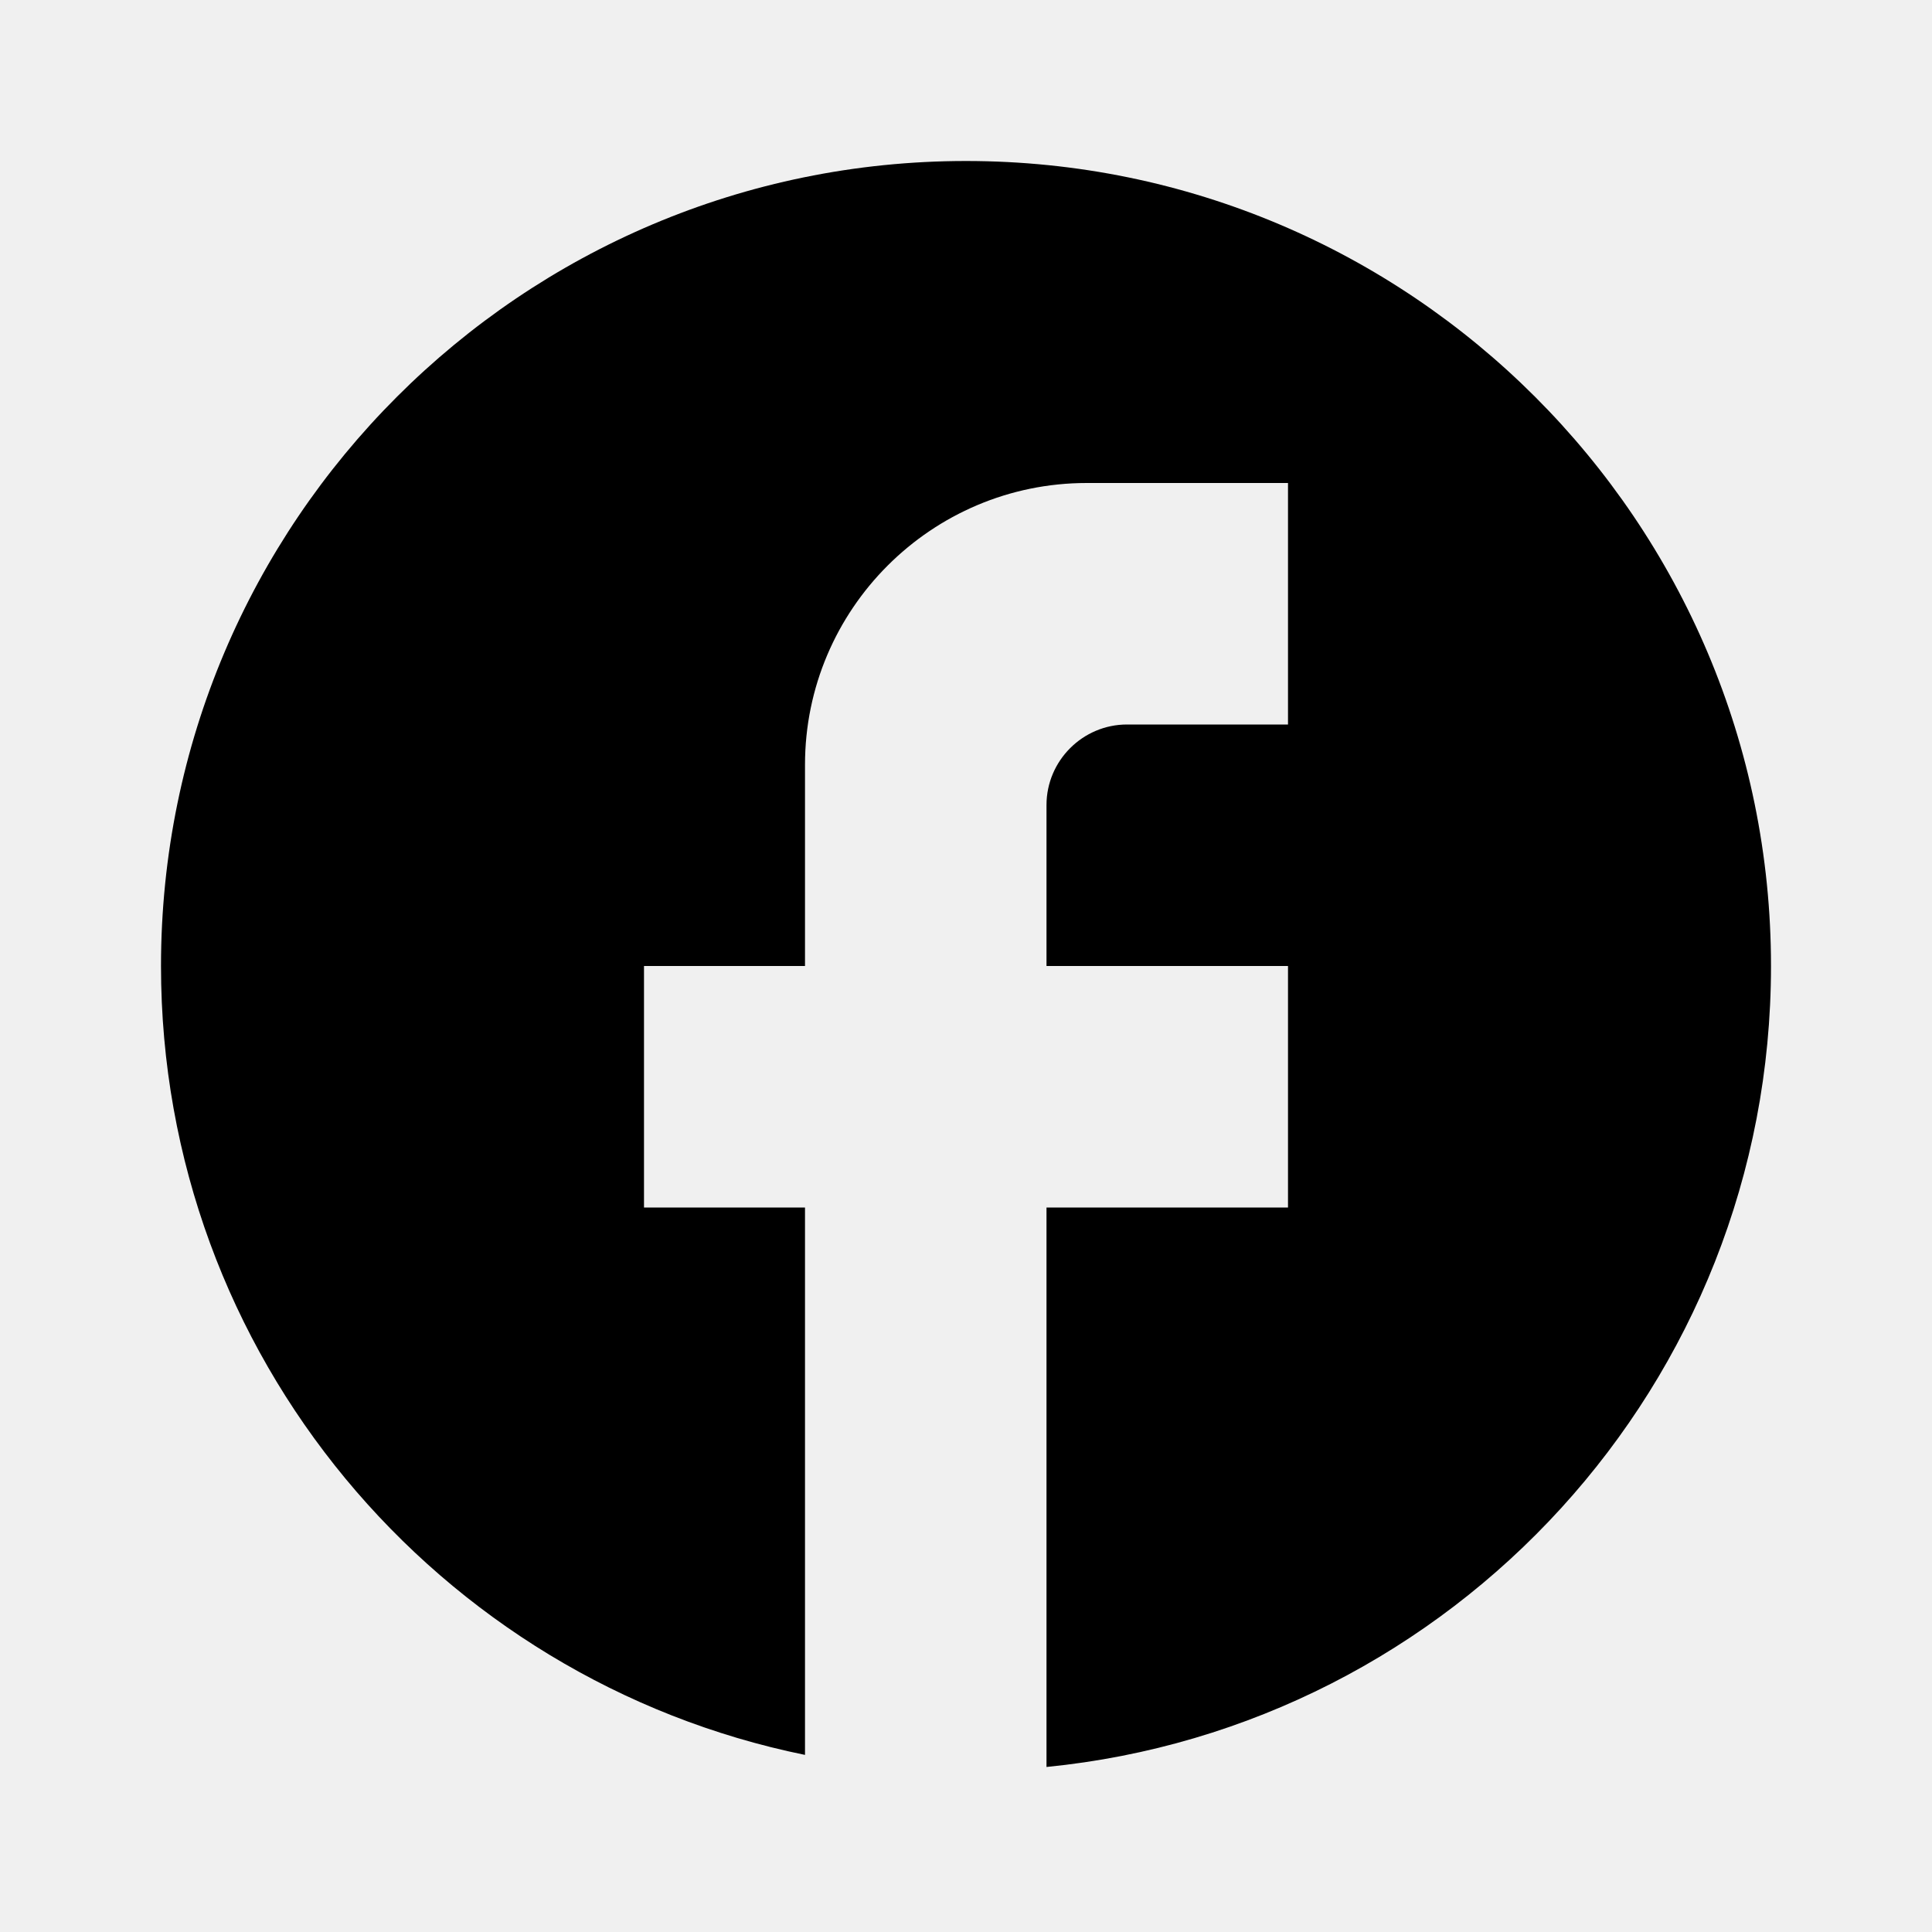
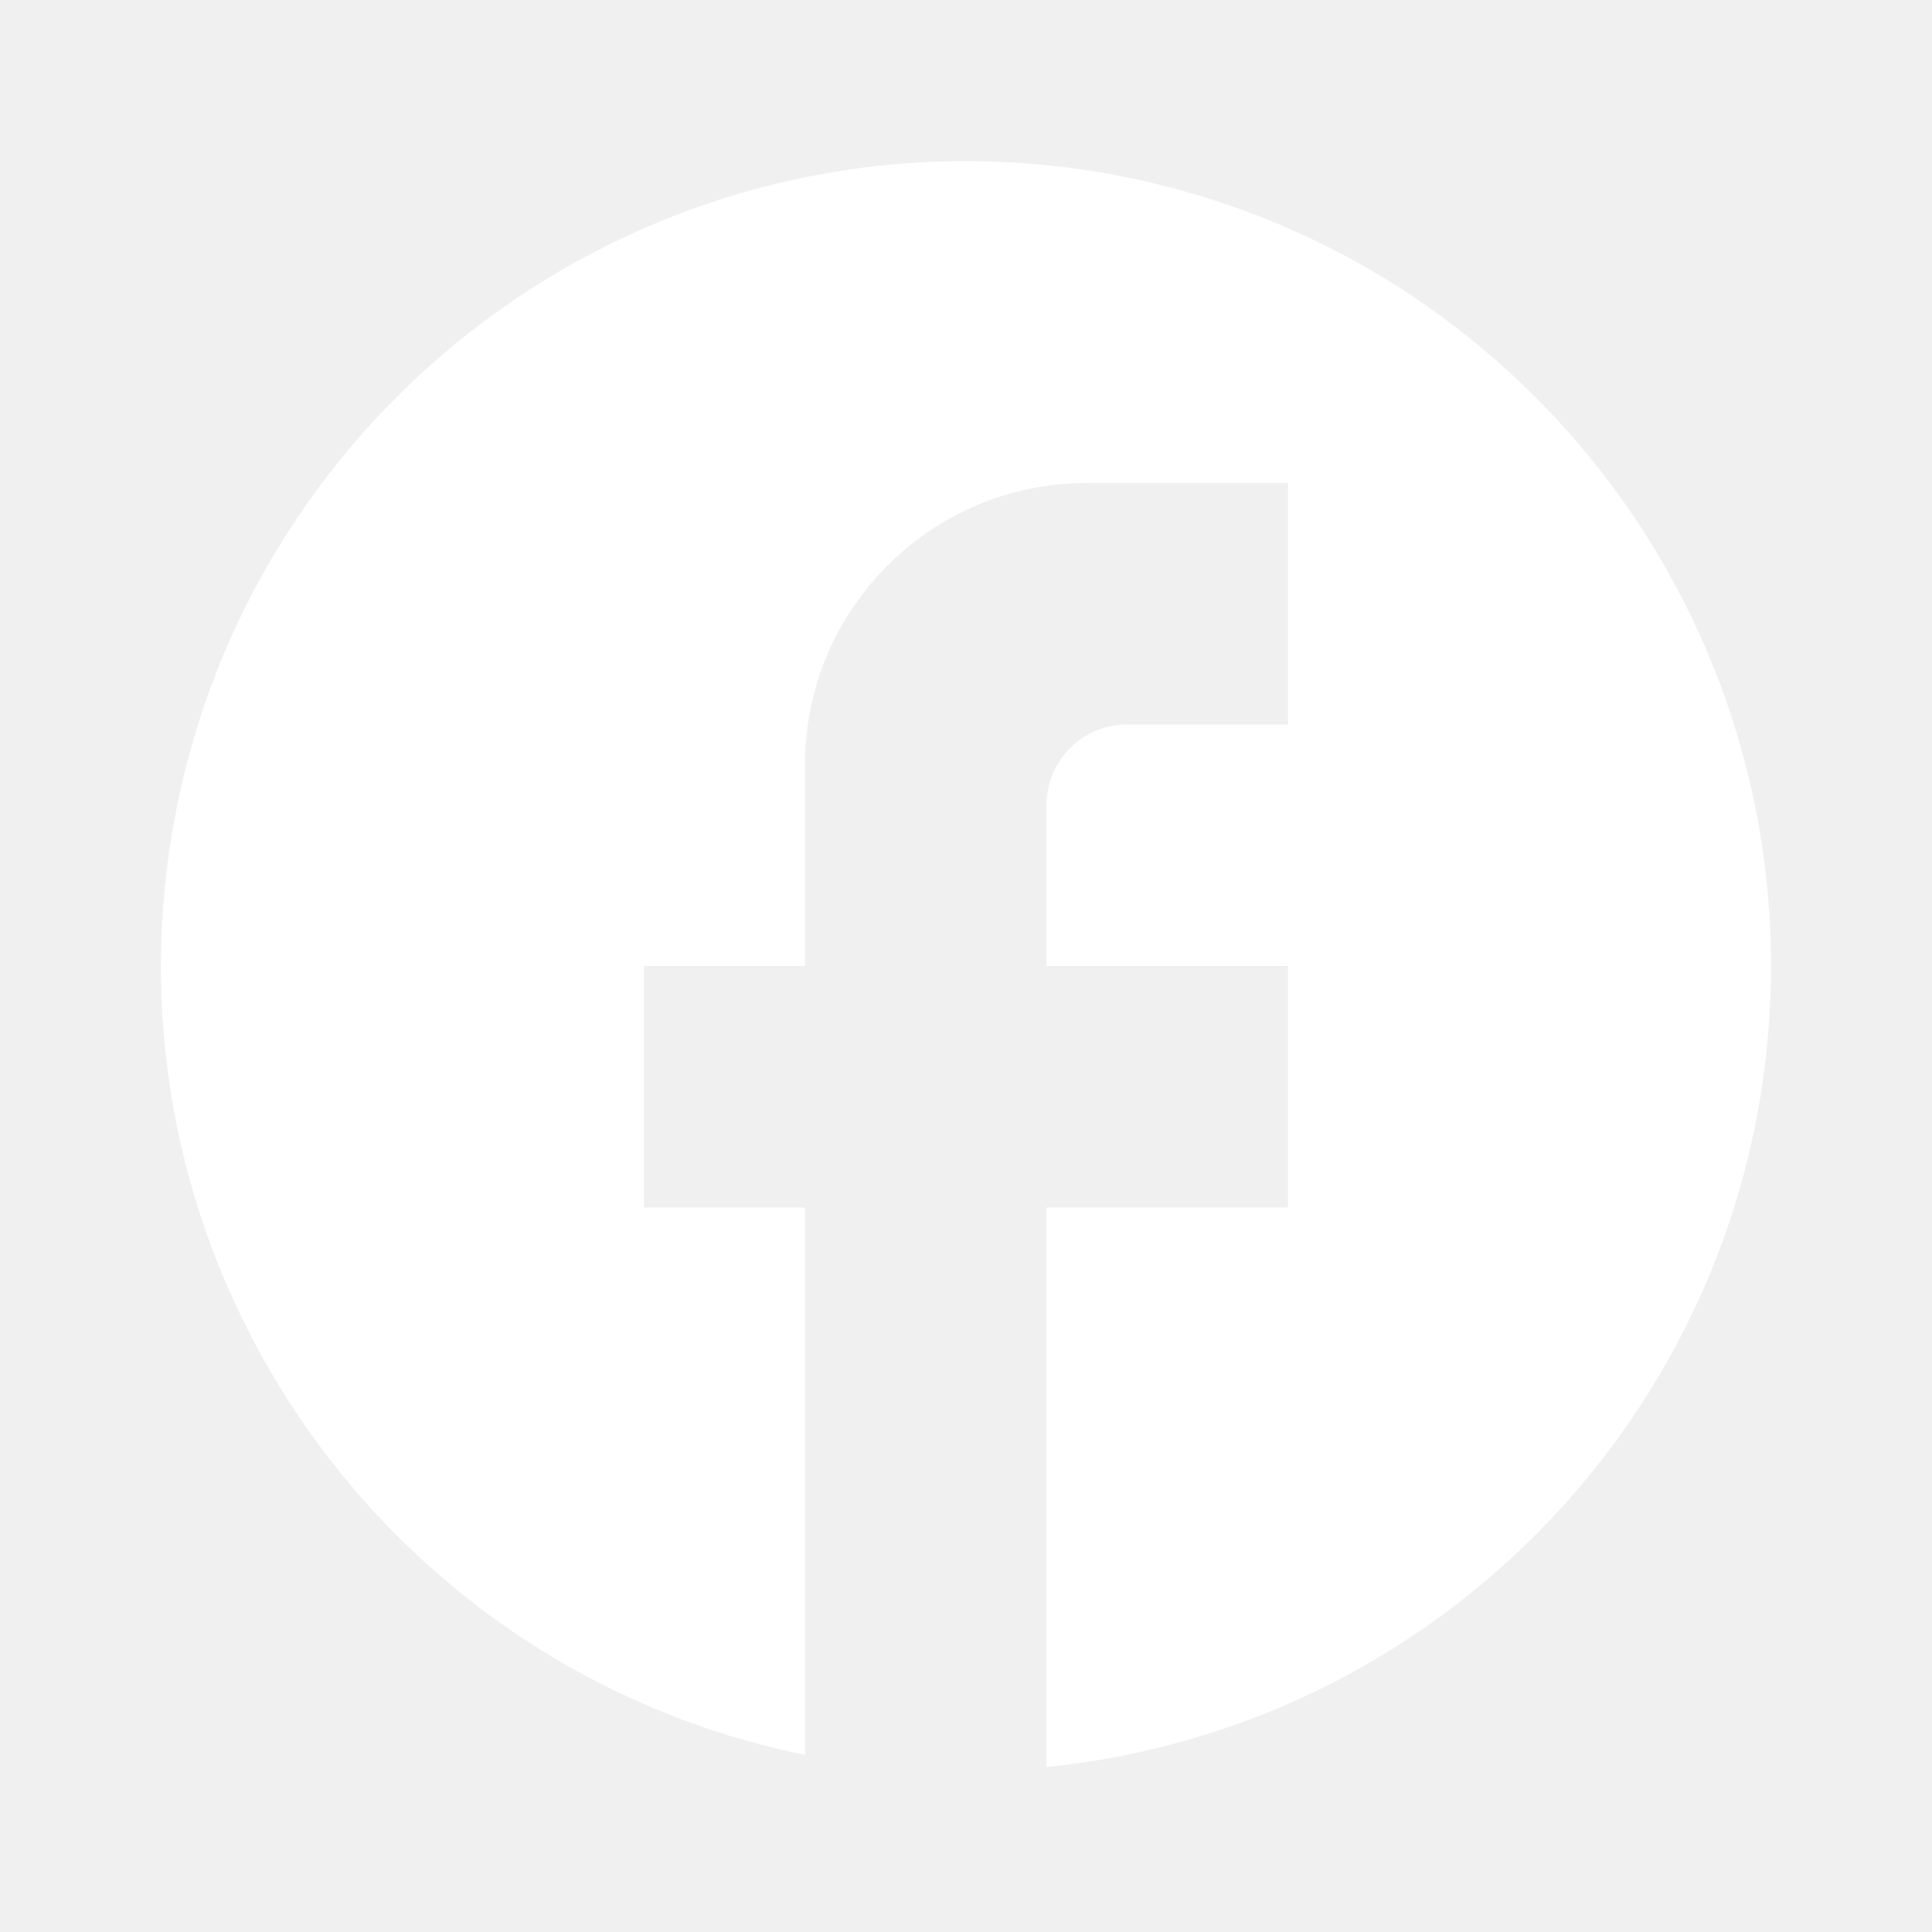
- <svg xmlns="http://www.w3.org/2000/svg" enable-background="new 0 0 24 24" height="24" viewBox="0 0 24 24" width="24">
-   <rect fill="none" height="24" width="24" />
-   <path d="M22,12c0-5.52-4.48-10-10-10S2,6.48,2,12c0,4.84,3.44,8.87,8,9.8V15H8v-3h2V9.5C10,7.57,11.57,6,13.5,6H16v3h-2 c-0.55,0-1,0.45-1,1v2h3v3h-3v6.95C18.05,21.45,22,17.19,22,12z" />
+ <svg xmlns="http://www.w3.org/2000/svg" id="e3e49d2c-2312-45e1-a238-3f2ff693f573" data-name="Layer 1" viewBox="0 0 24 24">
+   <rect width="24" height="24" style="fill: none" />
+   <path d="M22,12a10,10,0,1,0-12,9.8V15H8V12h2V9.5A3.5,3.5,0,0,1,13.5,6H16V9H14a1,1,0,0,0-1,1v2h3v3H13v6.95A10,10,0,0,0,22,12Z" style="fill: #fff" />
</svg>
